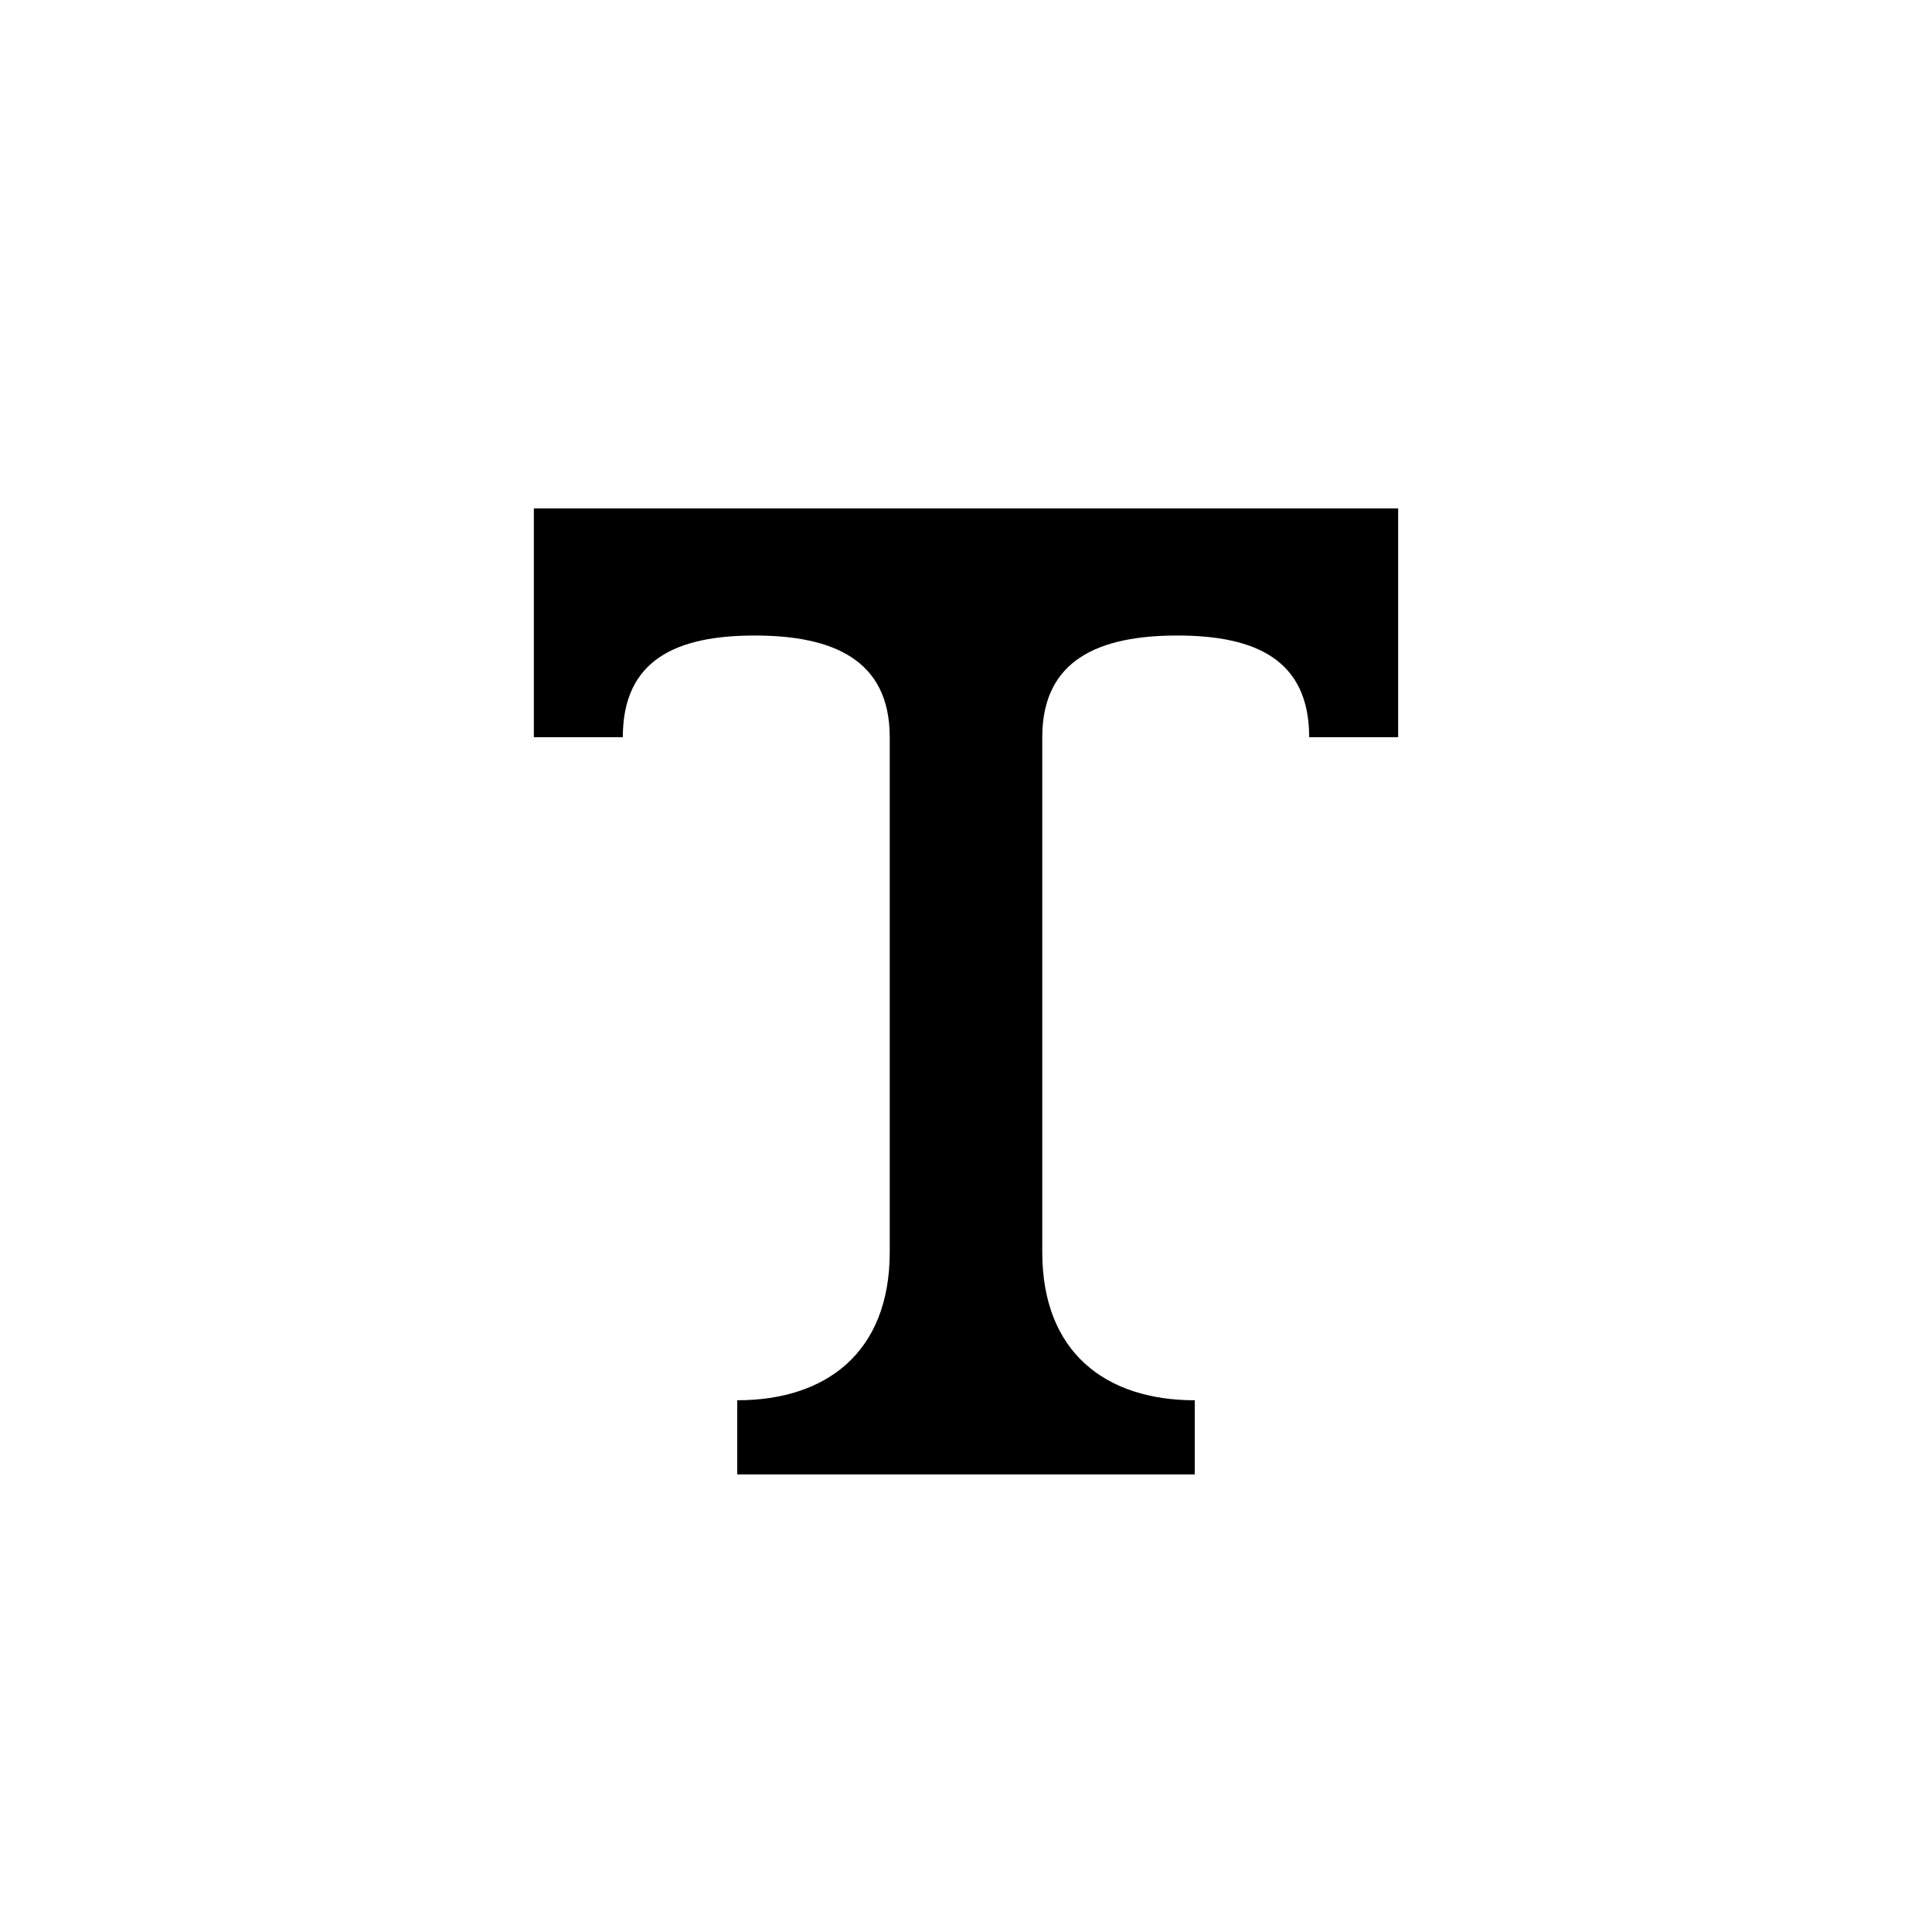
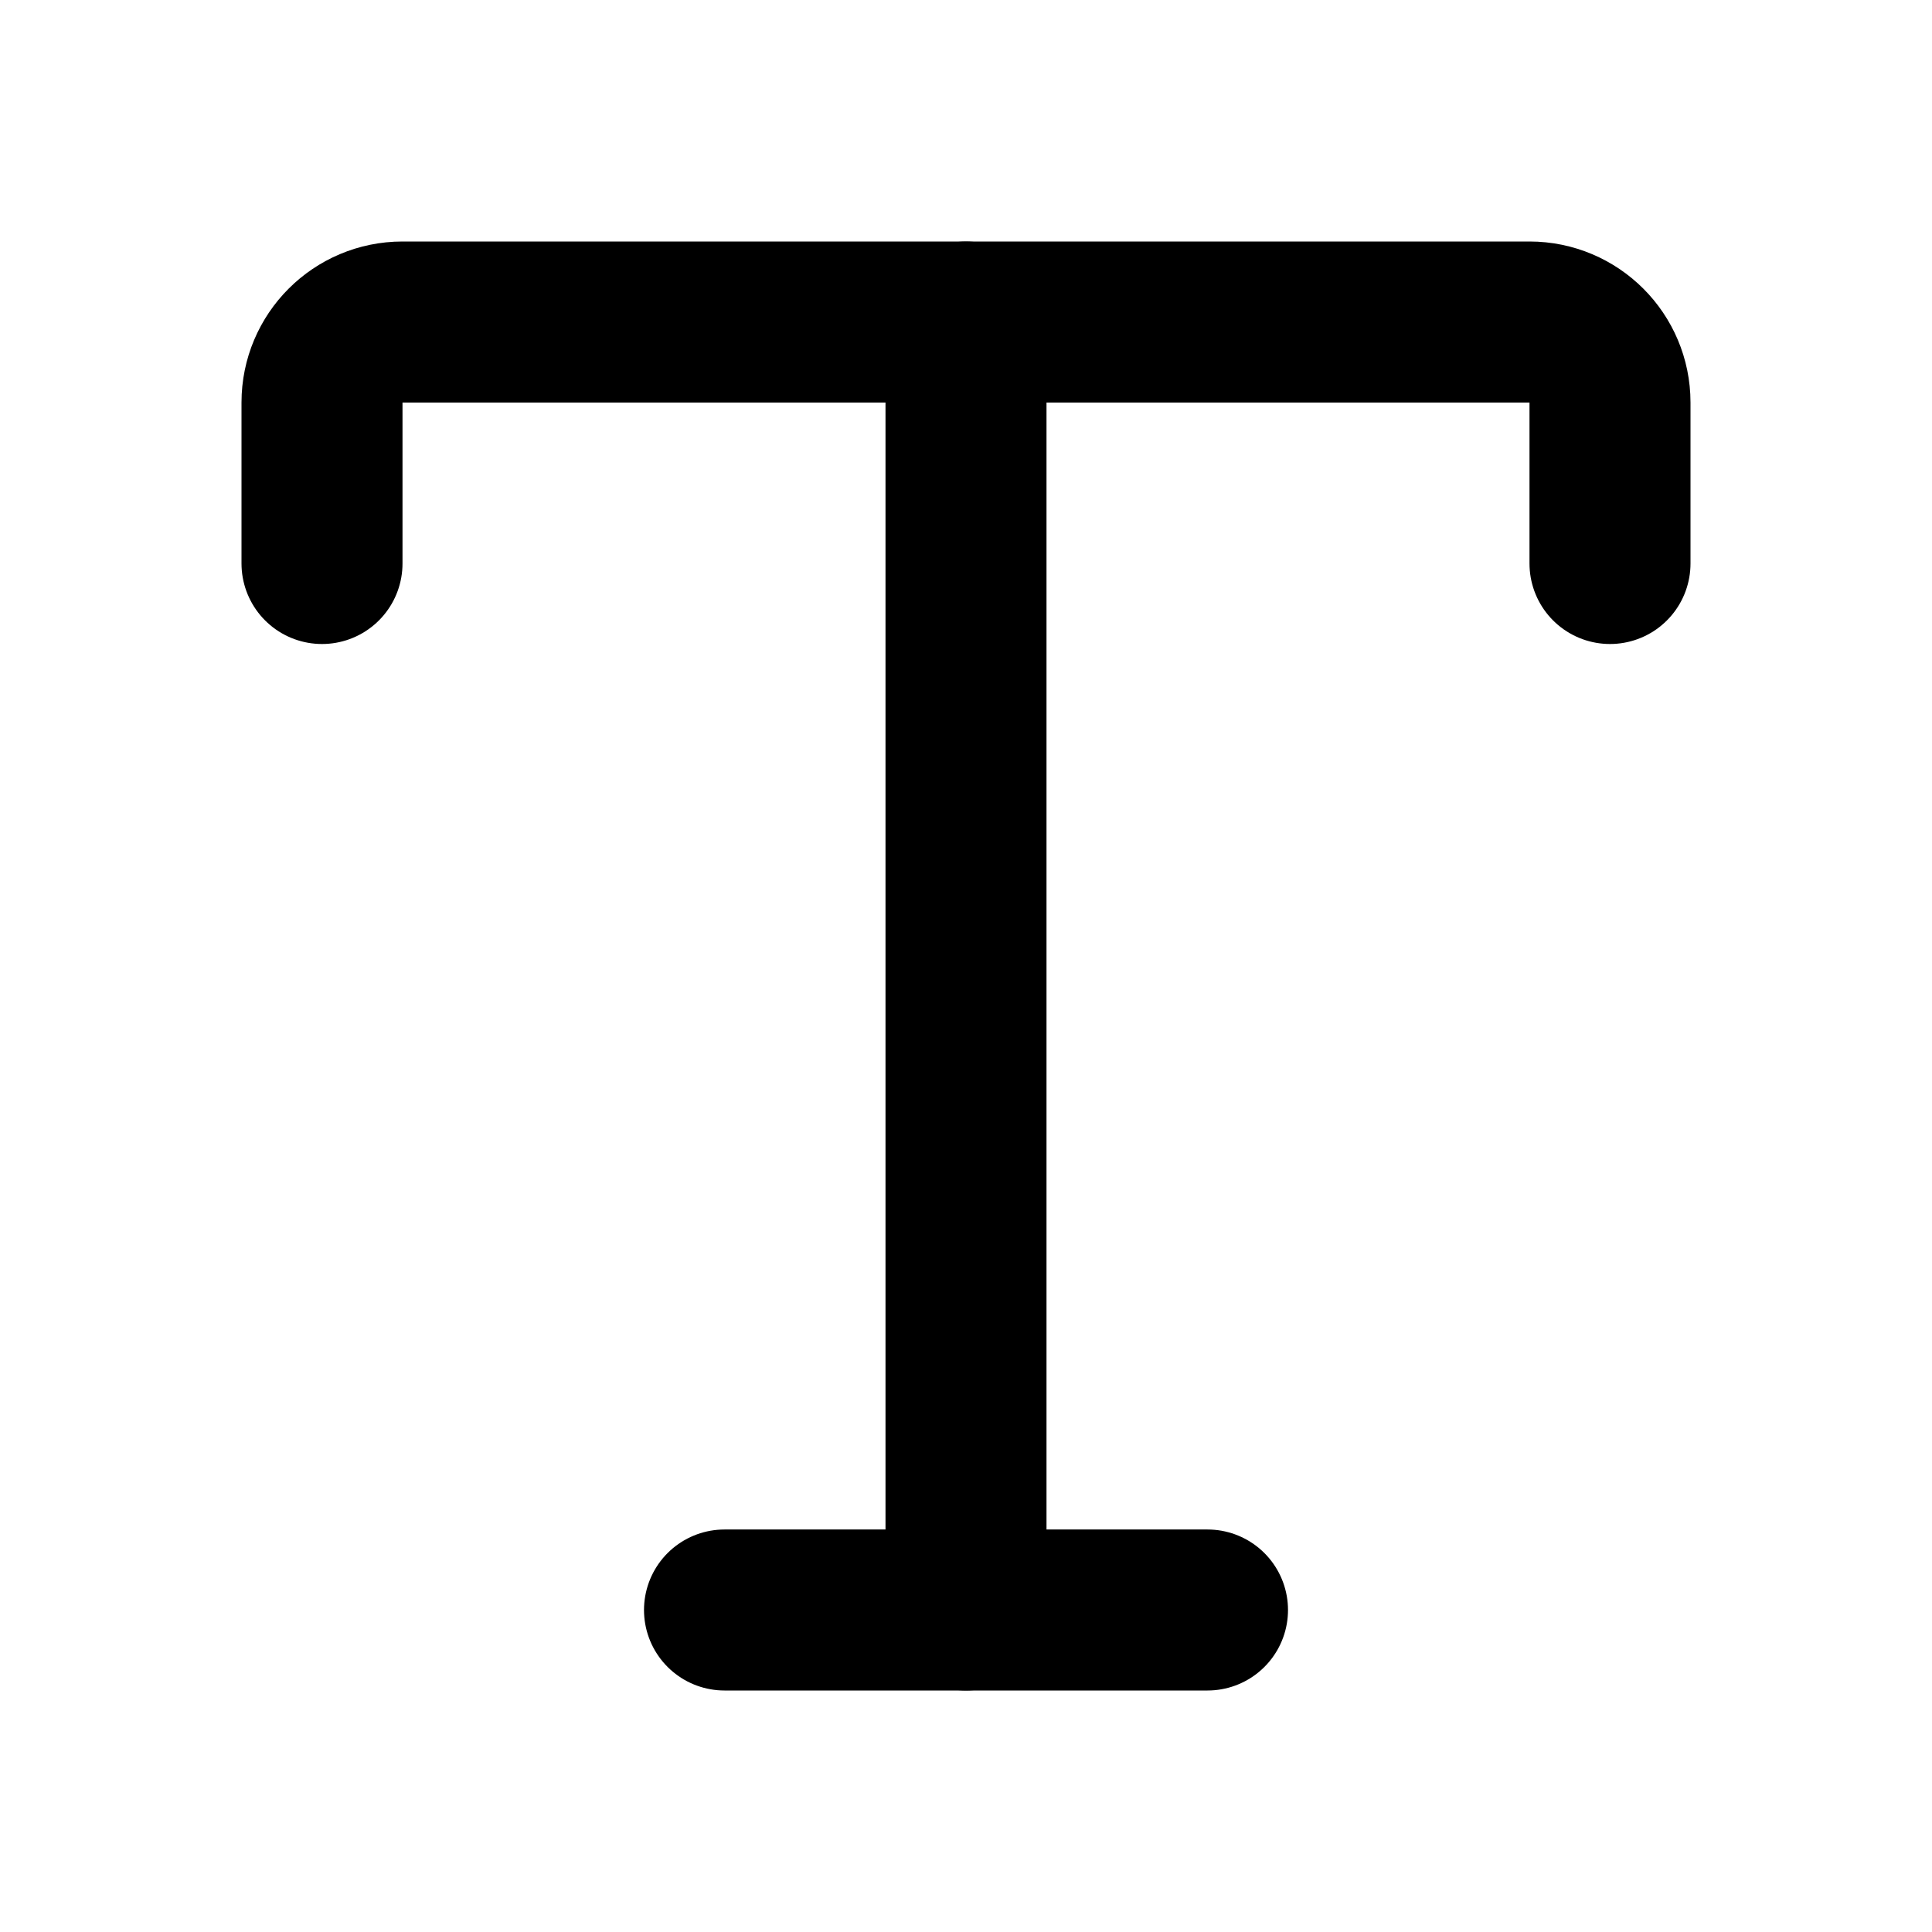
- <svg xmlns="http://www.w3.org/2000/svg" id="serif" width="24" height="24" viewBox="0 0 76 76" preserveAspectRatio="xMidYMin">
-   <path fill="currentColor" fill-opacity="1" stroke-width="0.2" stroke-linejoin="round" d="M 29,58L 29,55.083C 32.498,55.083 35,53.208 35,49.25L 35,29C 35,25.939 32.748,25 29.688,25C 26.627,25 24.5,25.939 24.5,29L 21,29L 21,20L 55,20L 55,29L 51.5,29C 51.5,25.939 49.373,25 46.312,25C 43.252,25 41,25.939 41,29L 41,49.25C 41,53.208 43.502,55.083 47,55.083L 47,58L 29,58 Z " />
+ <svg xmlns="http://www.w3.org/2000/svg" width="24" height="24" viewBox="0 0 24 24" fill="none" stroke="currentColor" stroke-width="2" stroke-linecap="round" stroke-linejoin="round" class="lucide lucide-type-icon lucide-type">
+   <path d="M12 4v16" />
+   <path d="M4 7V5a1 1 0 0 1 1-1h14a1 1 0 0 1 1 1v2" />
+   <path d="M9 20h6" />
</svg>
